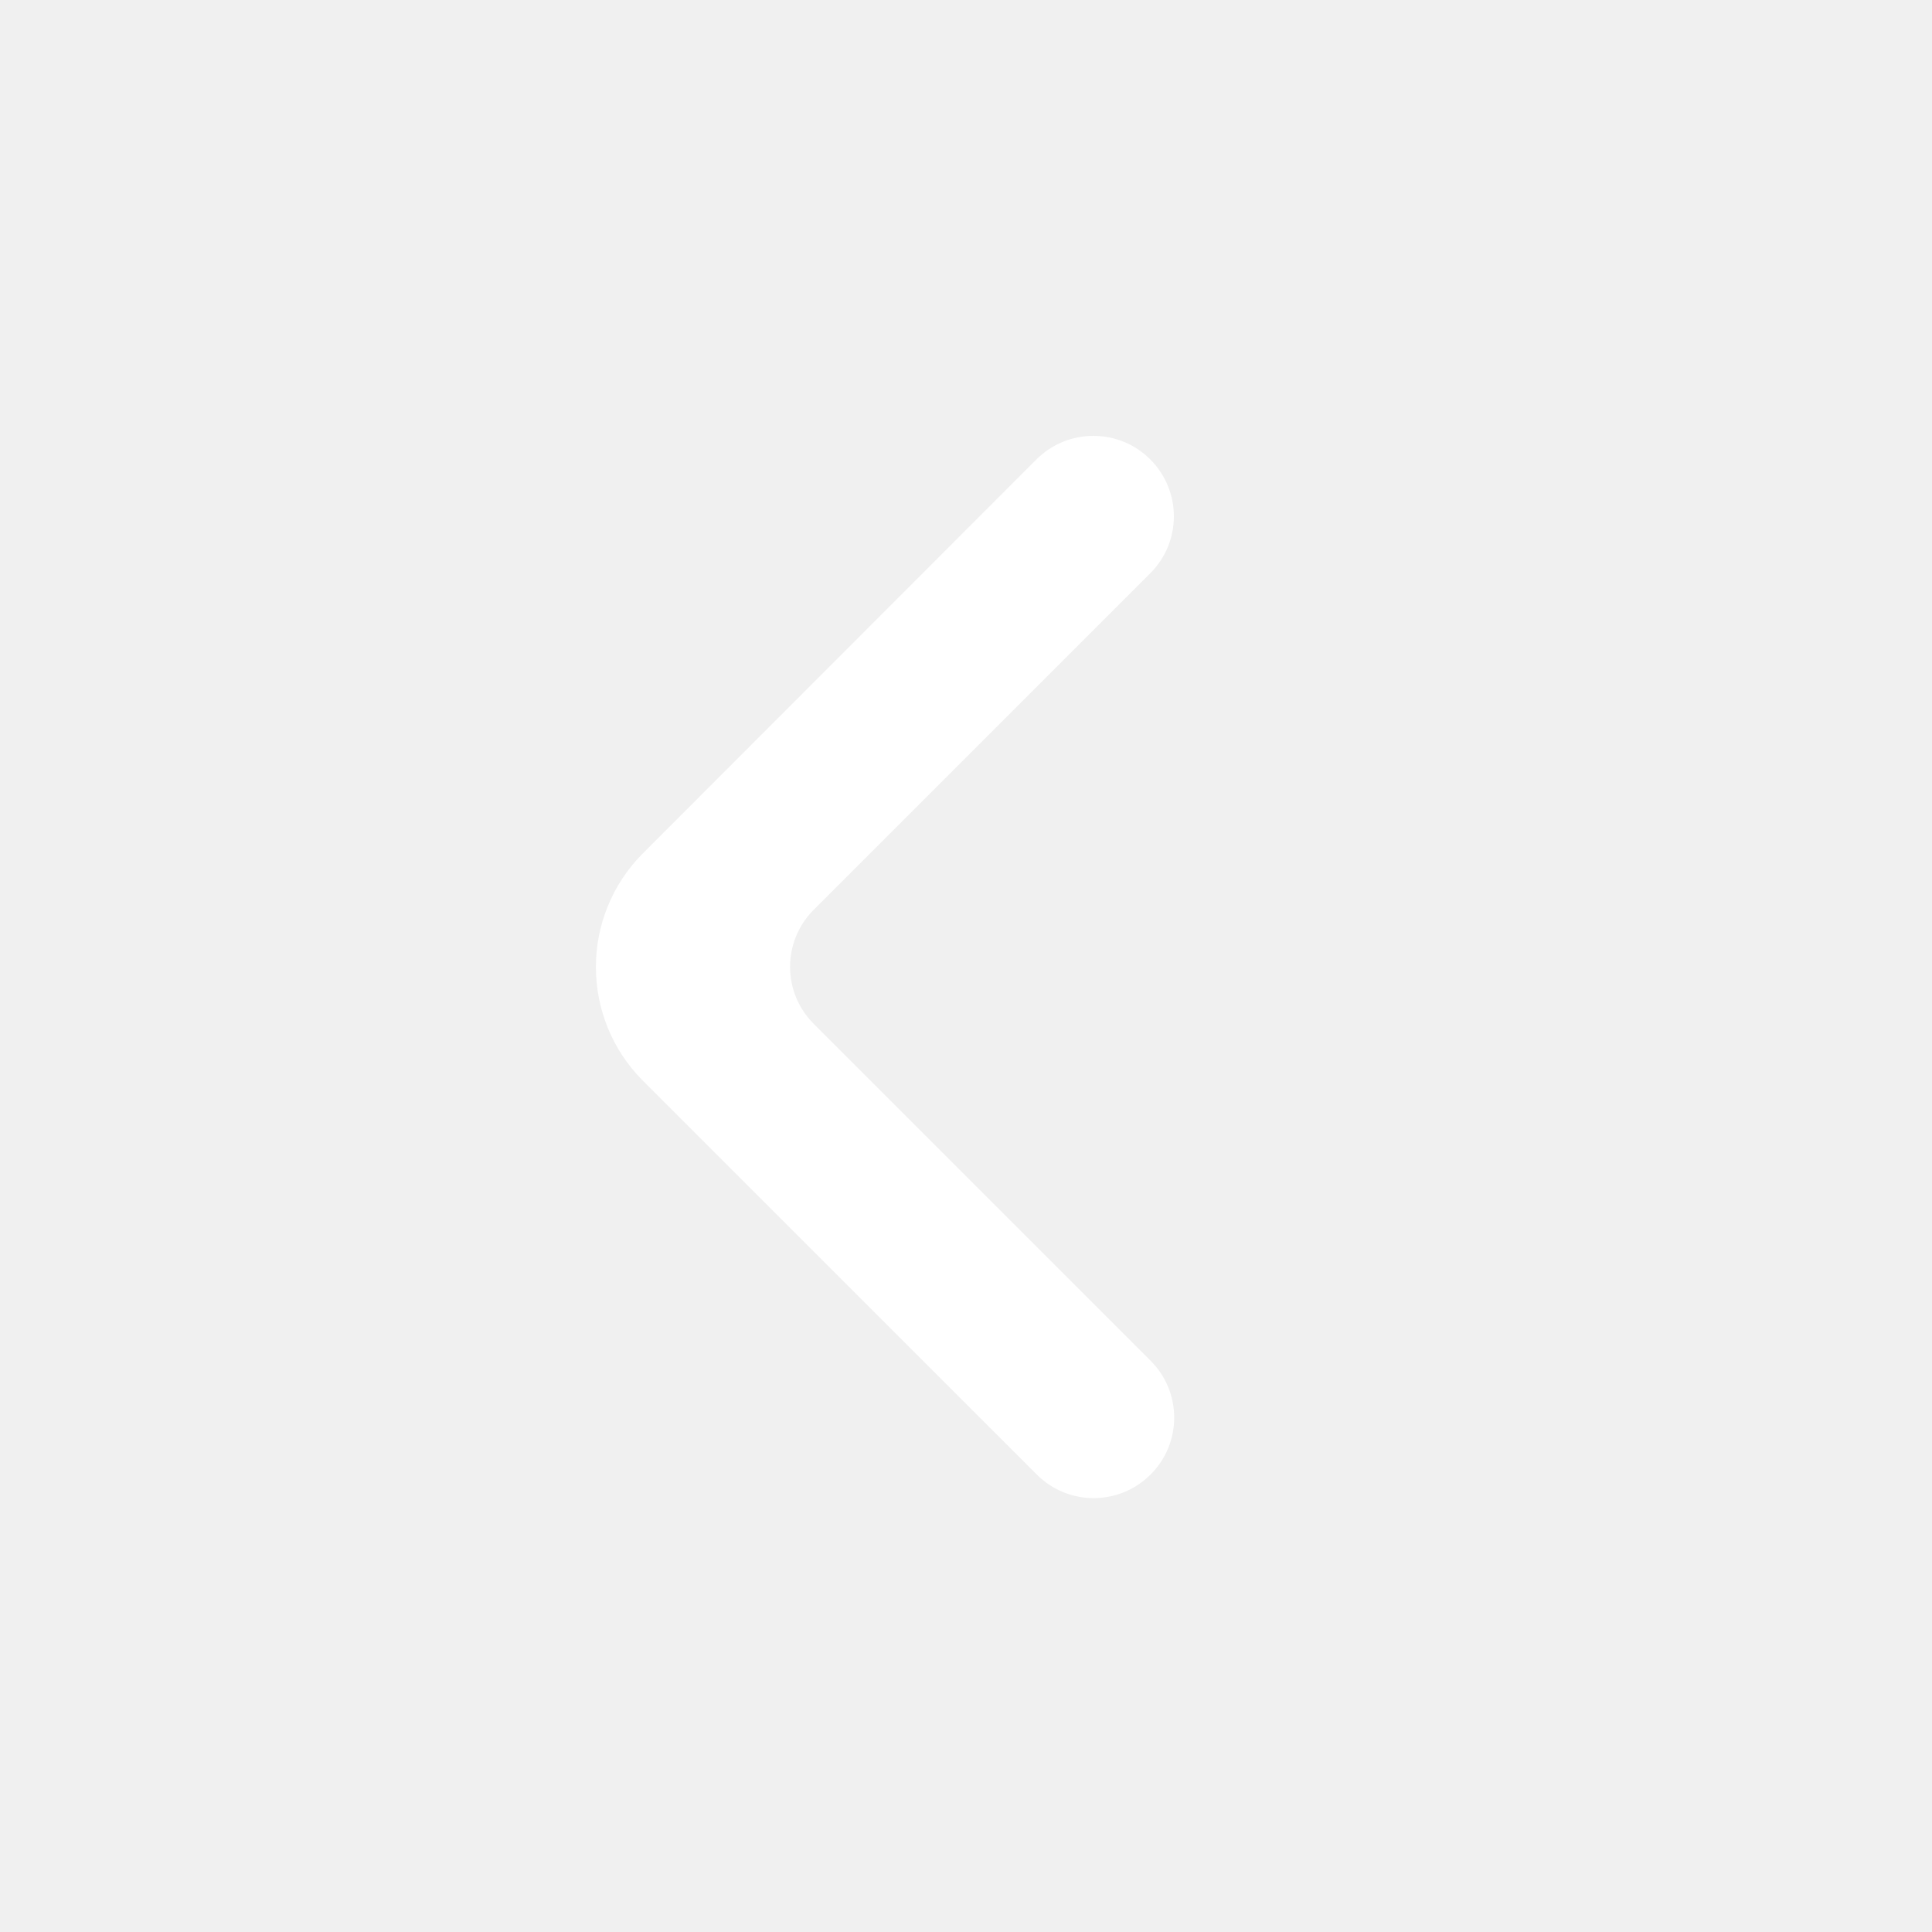
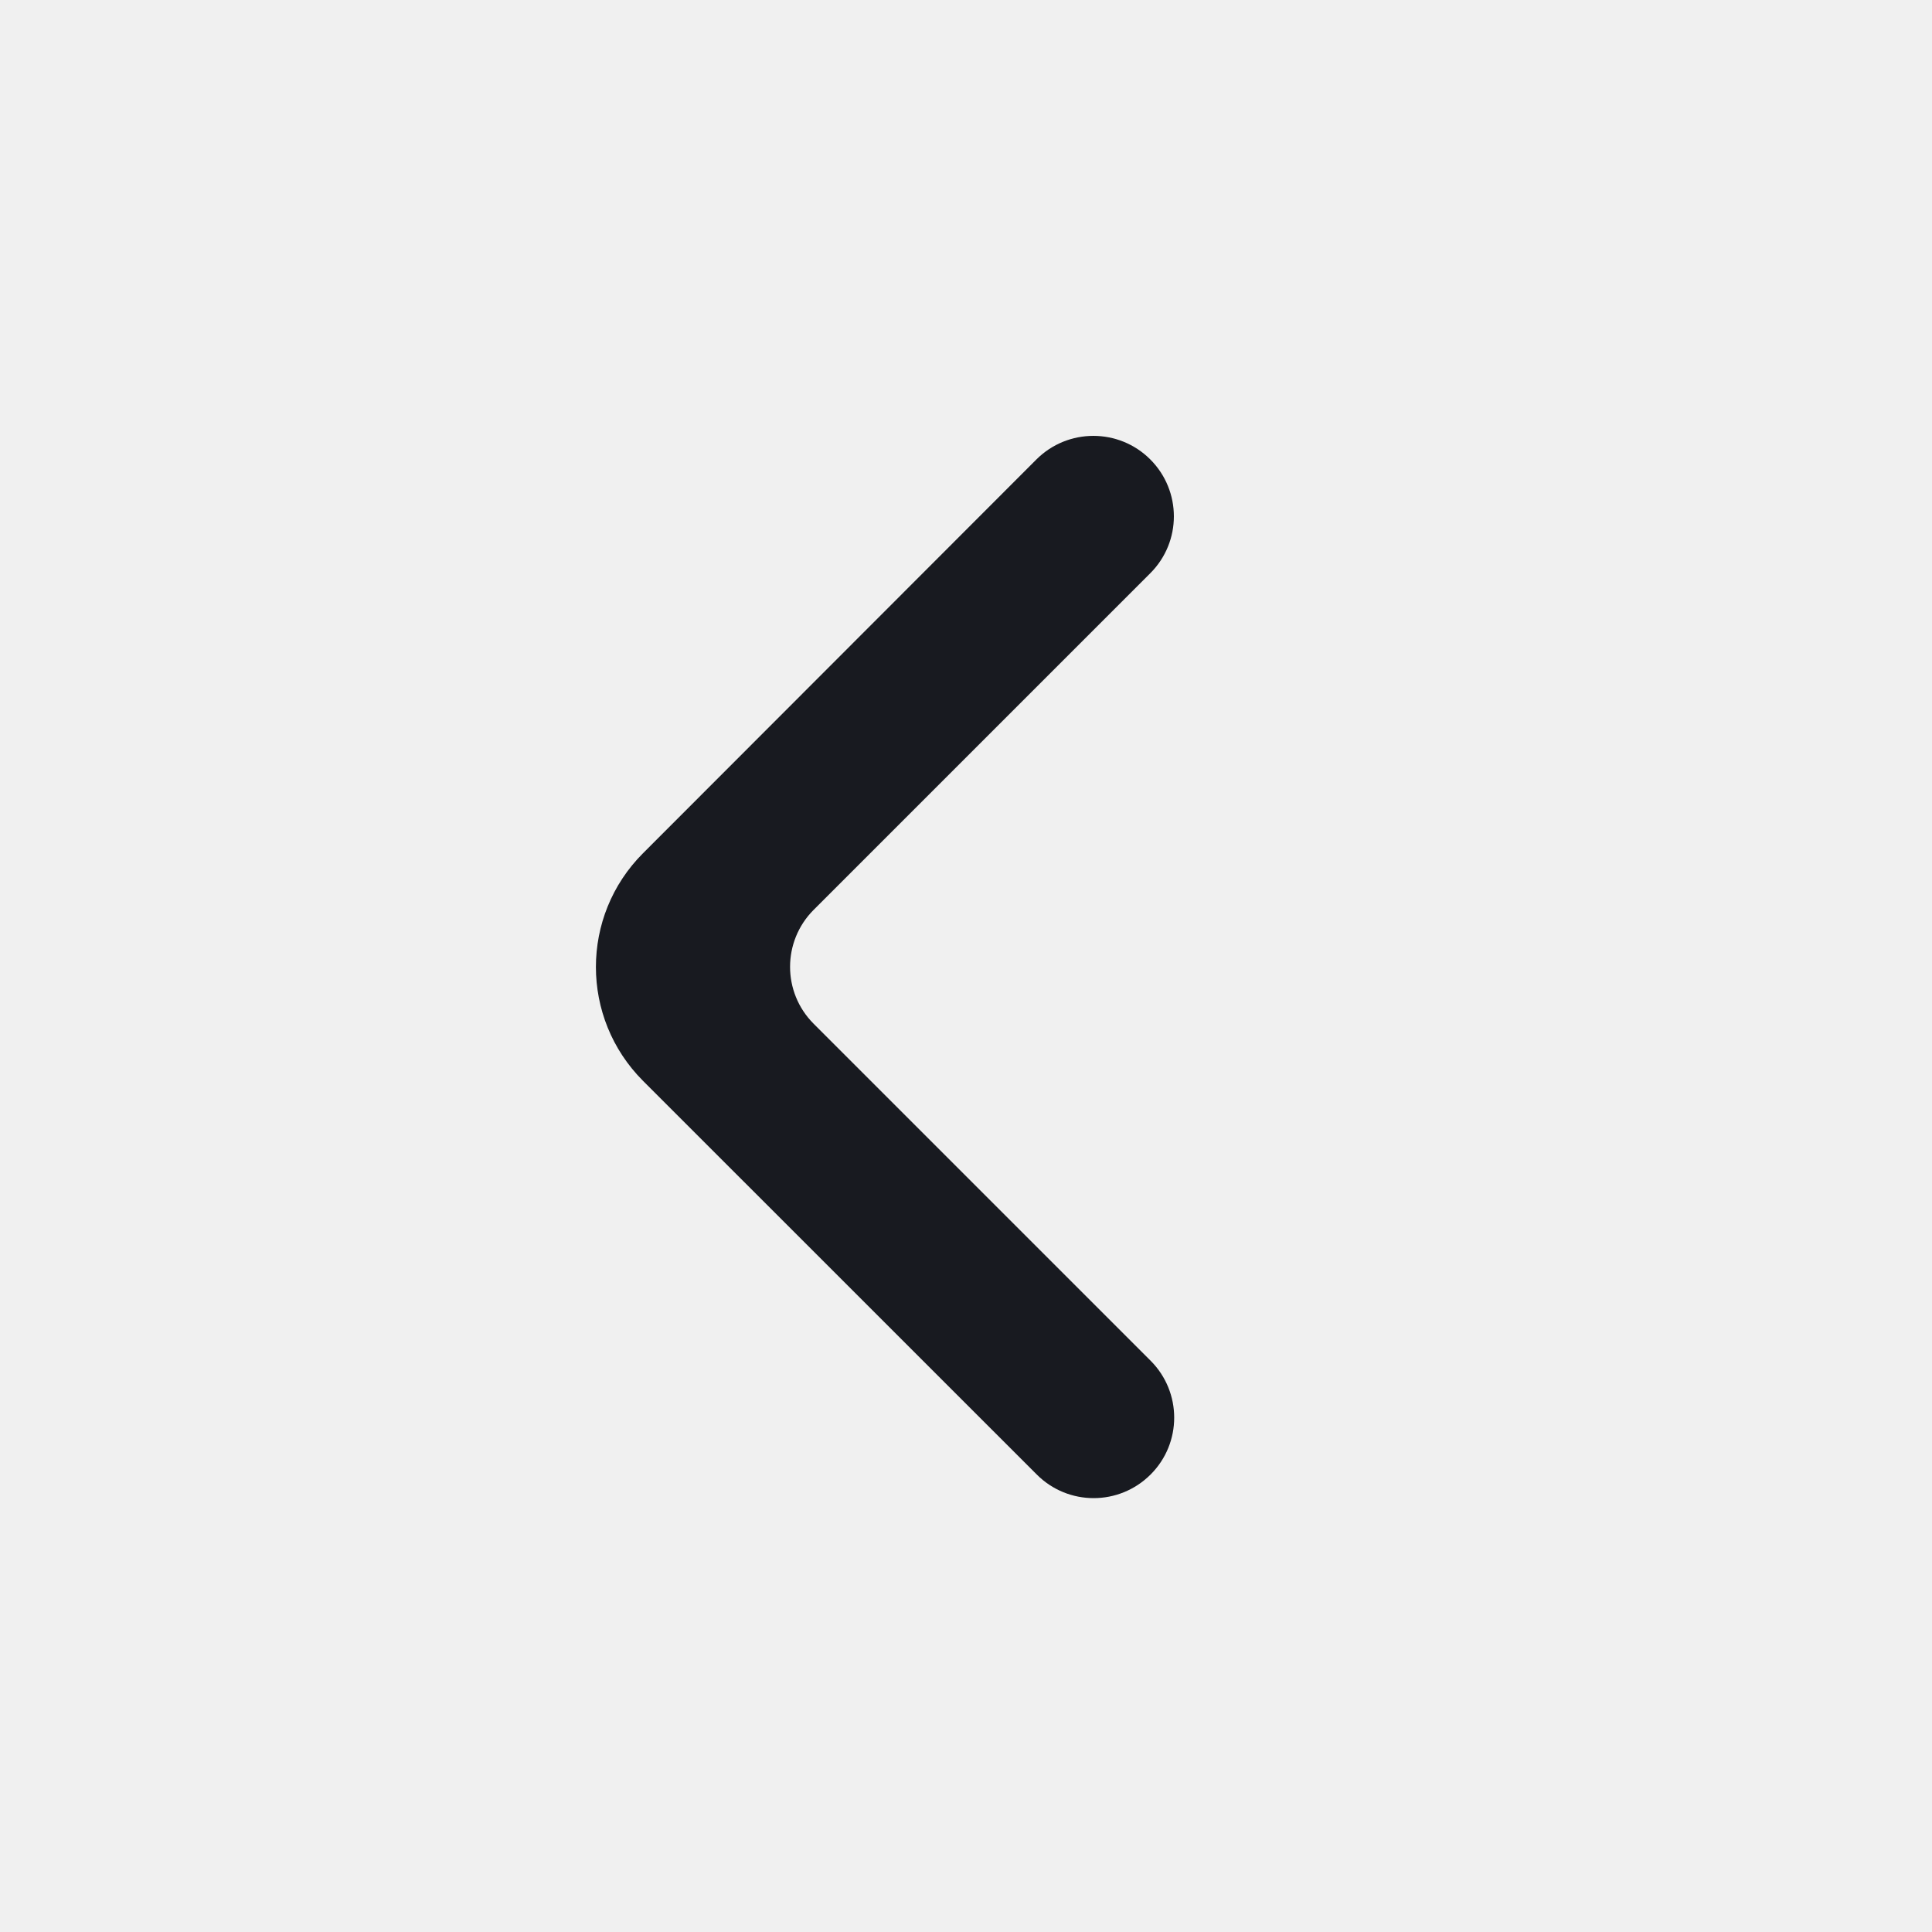
<svg xmlns="http://www.w3.org/2000/svg" width="800px" height="800px" viewBox="0 0 24 24" fill="#FFFFFF">
-   <path d="M14.289 5.707C13.899 5.317 13.266 5.317 12.875 5.707L7.988 10.599C7.207 11.38 7.208 12.646 7.988 13.427L12.879 18.317C13.269 18.708 13.902 18.708 14.293 18.317C14.684 17.927 14.684 17.294 14.293 16.903L10.107 12.717C9.717 12.327 9.717 11.694 10.107 11.303L14.289 7.121C14.68 6.731 14.68 6.098 14.289 5.707Z" fill="#FFFFFF" />
+   <path d="M14.289 5.707C13.899 5.317 13.266 5.317 12.875 5.707L7.988 10.599C7.207 11.38 7.208 12.646 7.988 13.427L12.879 18.317C13.269 18.708 13.902 18.708 14.293 18.317C14.684 17.927 14.684 17.294 14.293 16.903L10.107 12.717C9.717 12.327 9.717 11.694 10.107 11.303L14.289 7.121C14.68 6.731 14.68 6.098 14.289 5.707Z" fill="#181a20" />
</svg>
